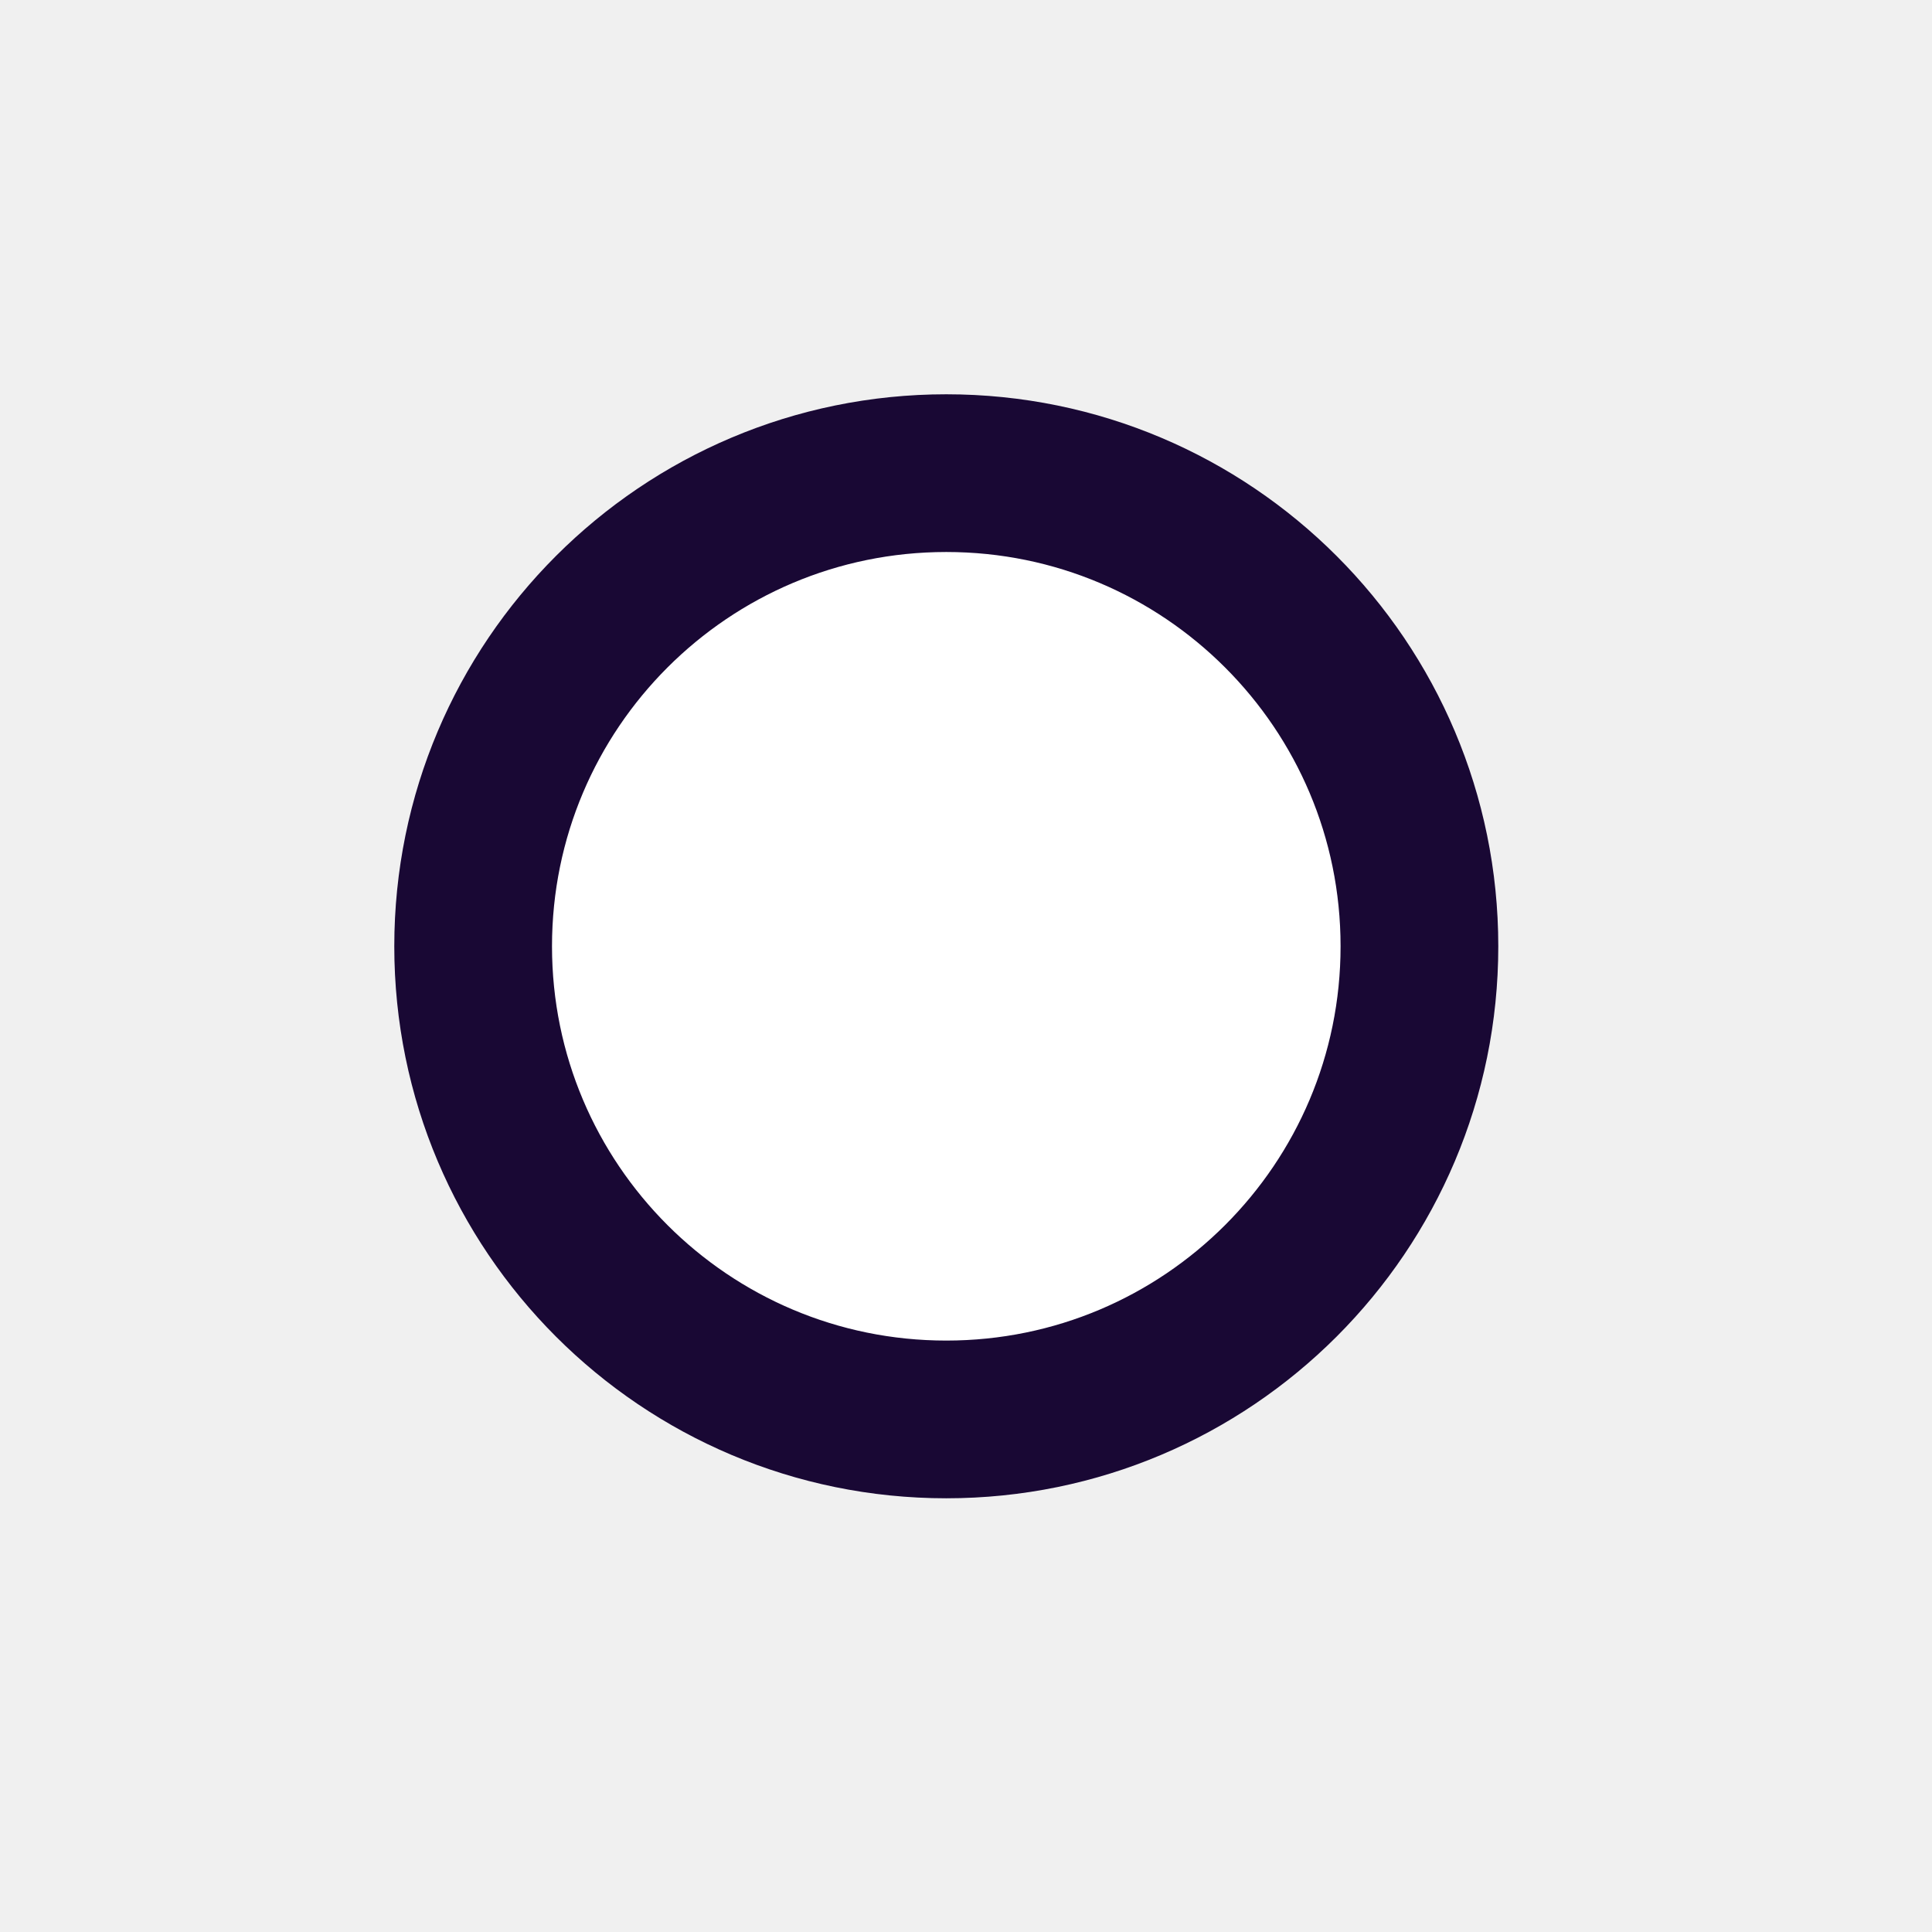
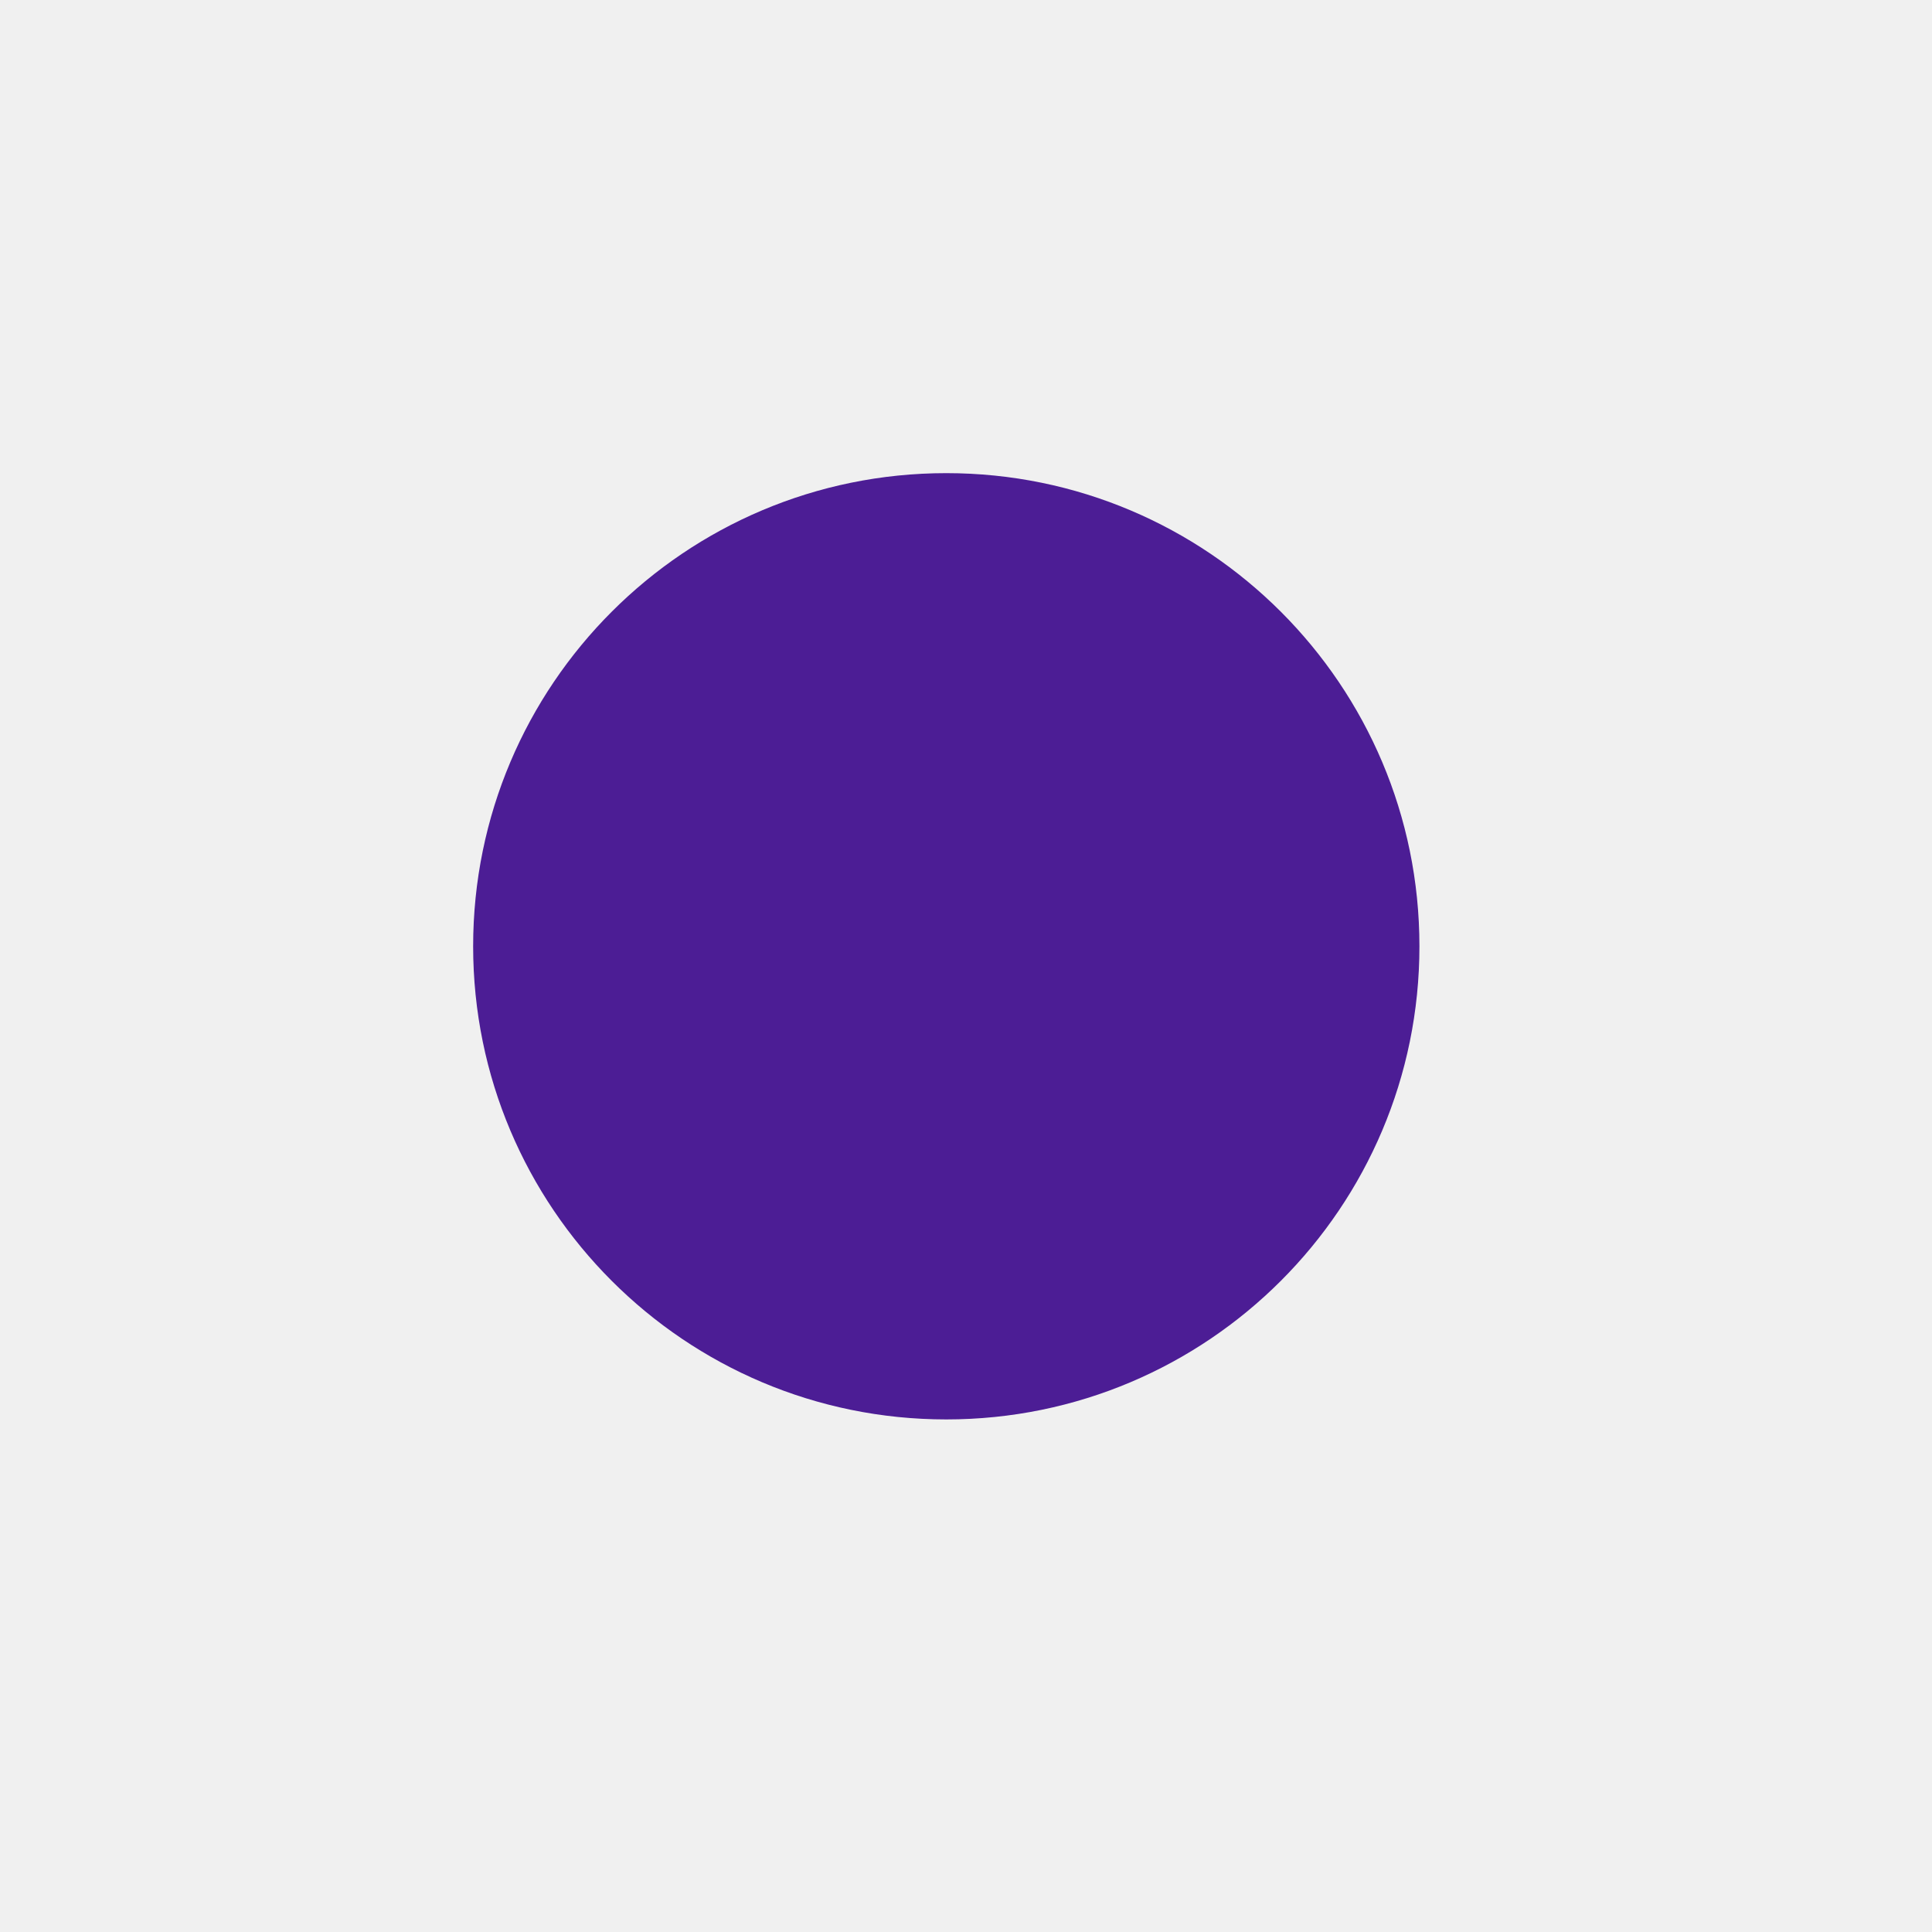
<svg xmlns="http://www.w3.org/2000/svg" width="49" height="49" viewBox="671 596 49 49">
  <defs>
    <marker id="h190834" viewBox="0 0 10 10" refX="8" refY="5" markerWidth="16" markerHeight="16" markerUnits="userSpaceOnUse" orient="auto-start-reverse">
      <path d="M0,0 L10,5 L0,10 z" fill="#190834" />
    </marker>
    <marker id="h4C1D95" viewBox="0 0 10 10" refX="8" refY="5" markerWidth="16" markerHeight="16" markerUnits="userSpaceOnUse" orient="auto-start-reverse">
      <path d="M0,0 L10,5 L0,10 z" fill="#4C1D95" />
    </marker>
    <marker id="h8A7BA8" viewBox="0 0 10 10" refX="8" refY="5" markerWidth="16" markerHeight="16" markerUnits="userSpaceOnUse" orient="auto-start-reverse">
      <path d="M0,0 L10,5 L0,10 z" fill="#8A7BA8" />
    </marker>
    <marker id="hC9BCEB" viewBox="0 0 10 10" refX="8" refY="5" markerWidth="16" markerHeight="16" markerUnits="userSpaceOnUse" orient="auto-start-reverse">
      <path d="M0,0 L10,5 L0,10 z" fill="#C9BCEB" />
    </marker>
  </defs>
-   <circle cx="695" cy="620" r="12" fill="#FFFFFF" stroke="#190834" stroke-width="4" />
+   <circle cx="695" cy="620" r="12" fill="#4C1D95" />
</svg>
